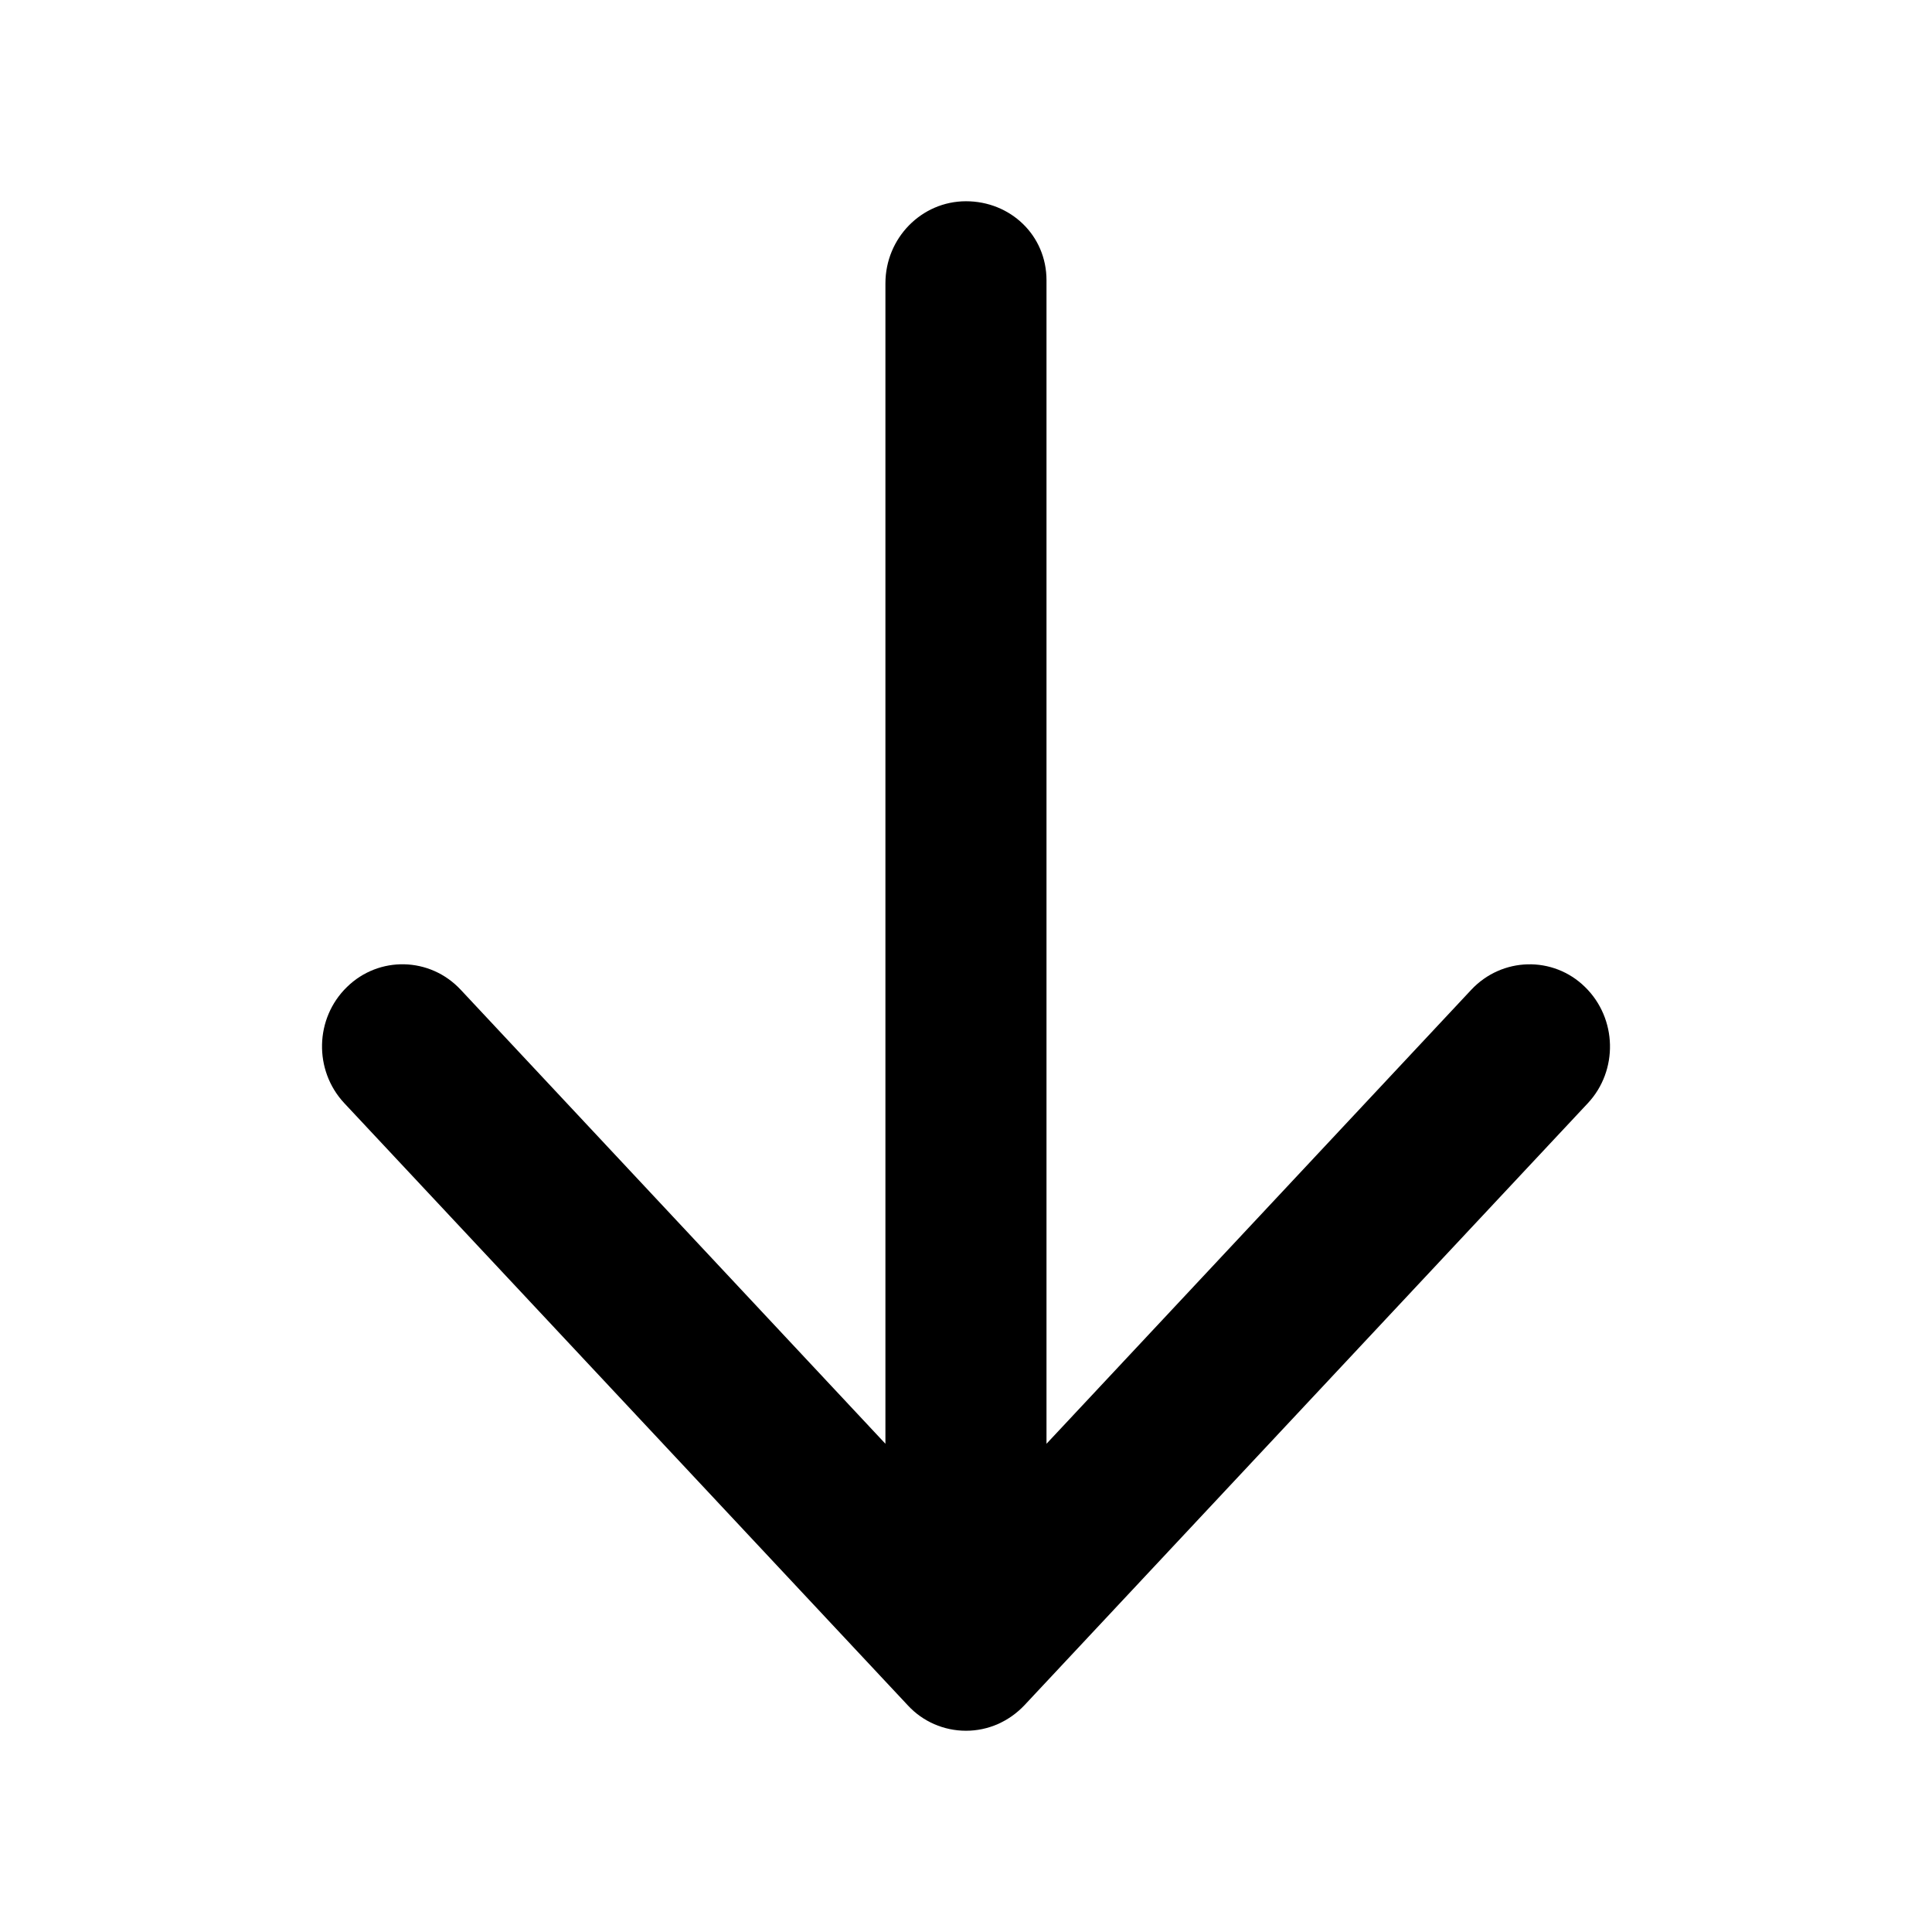
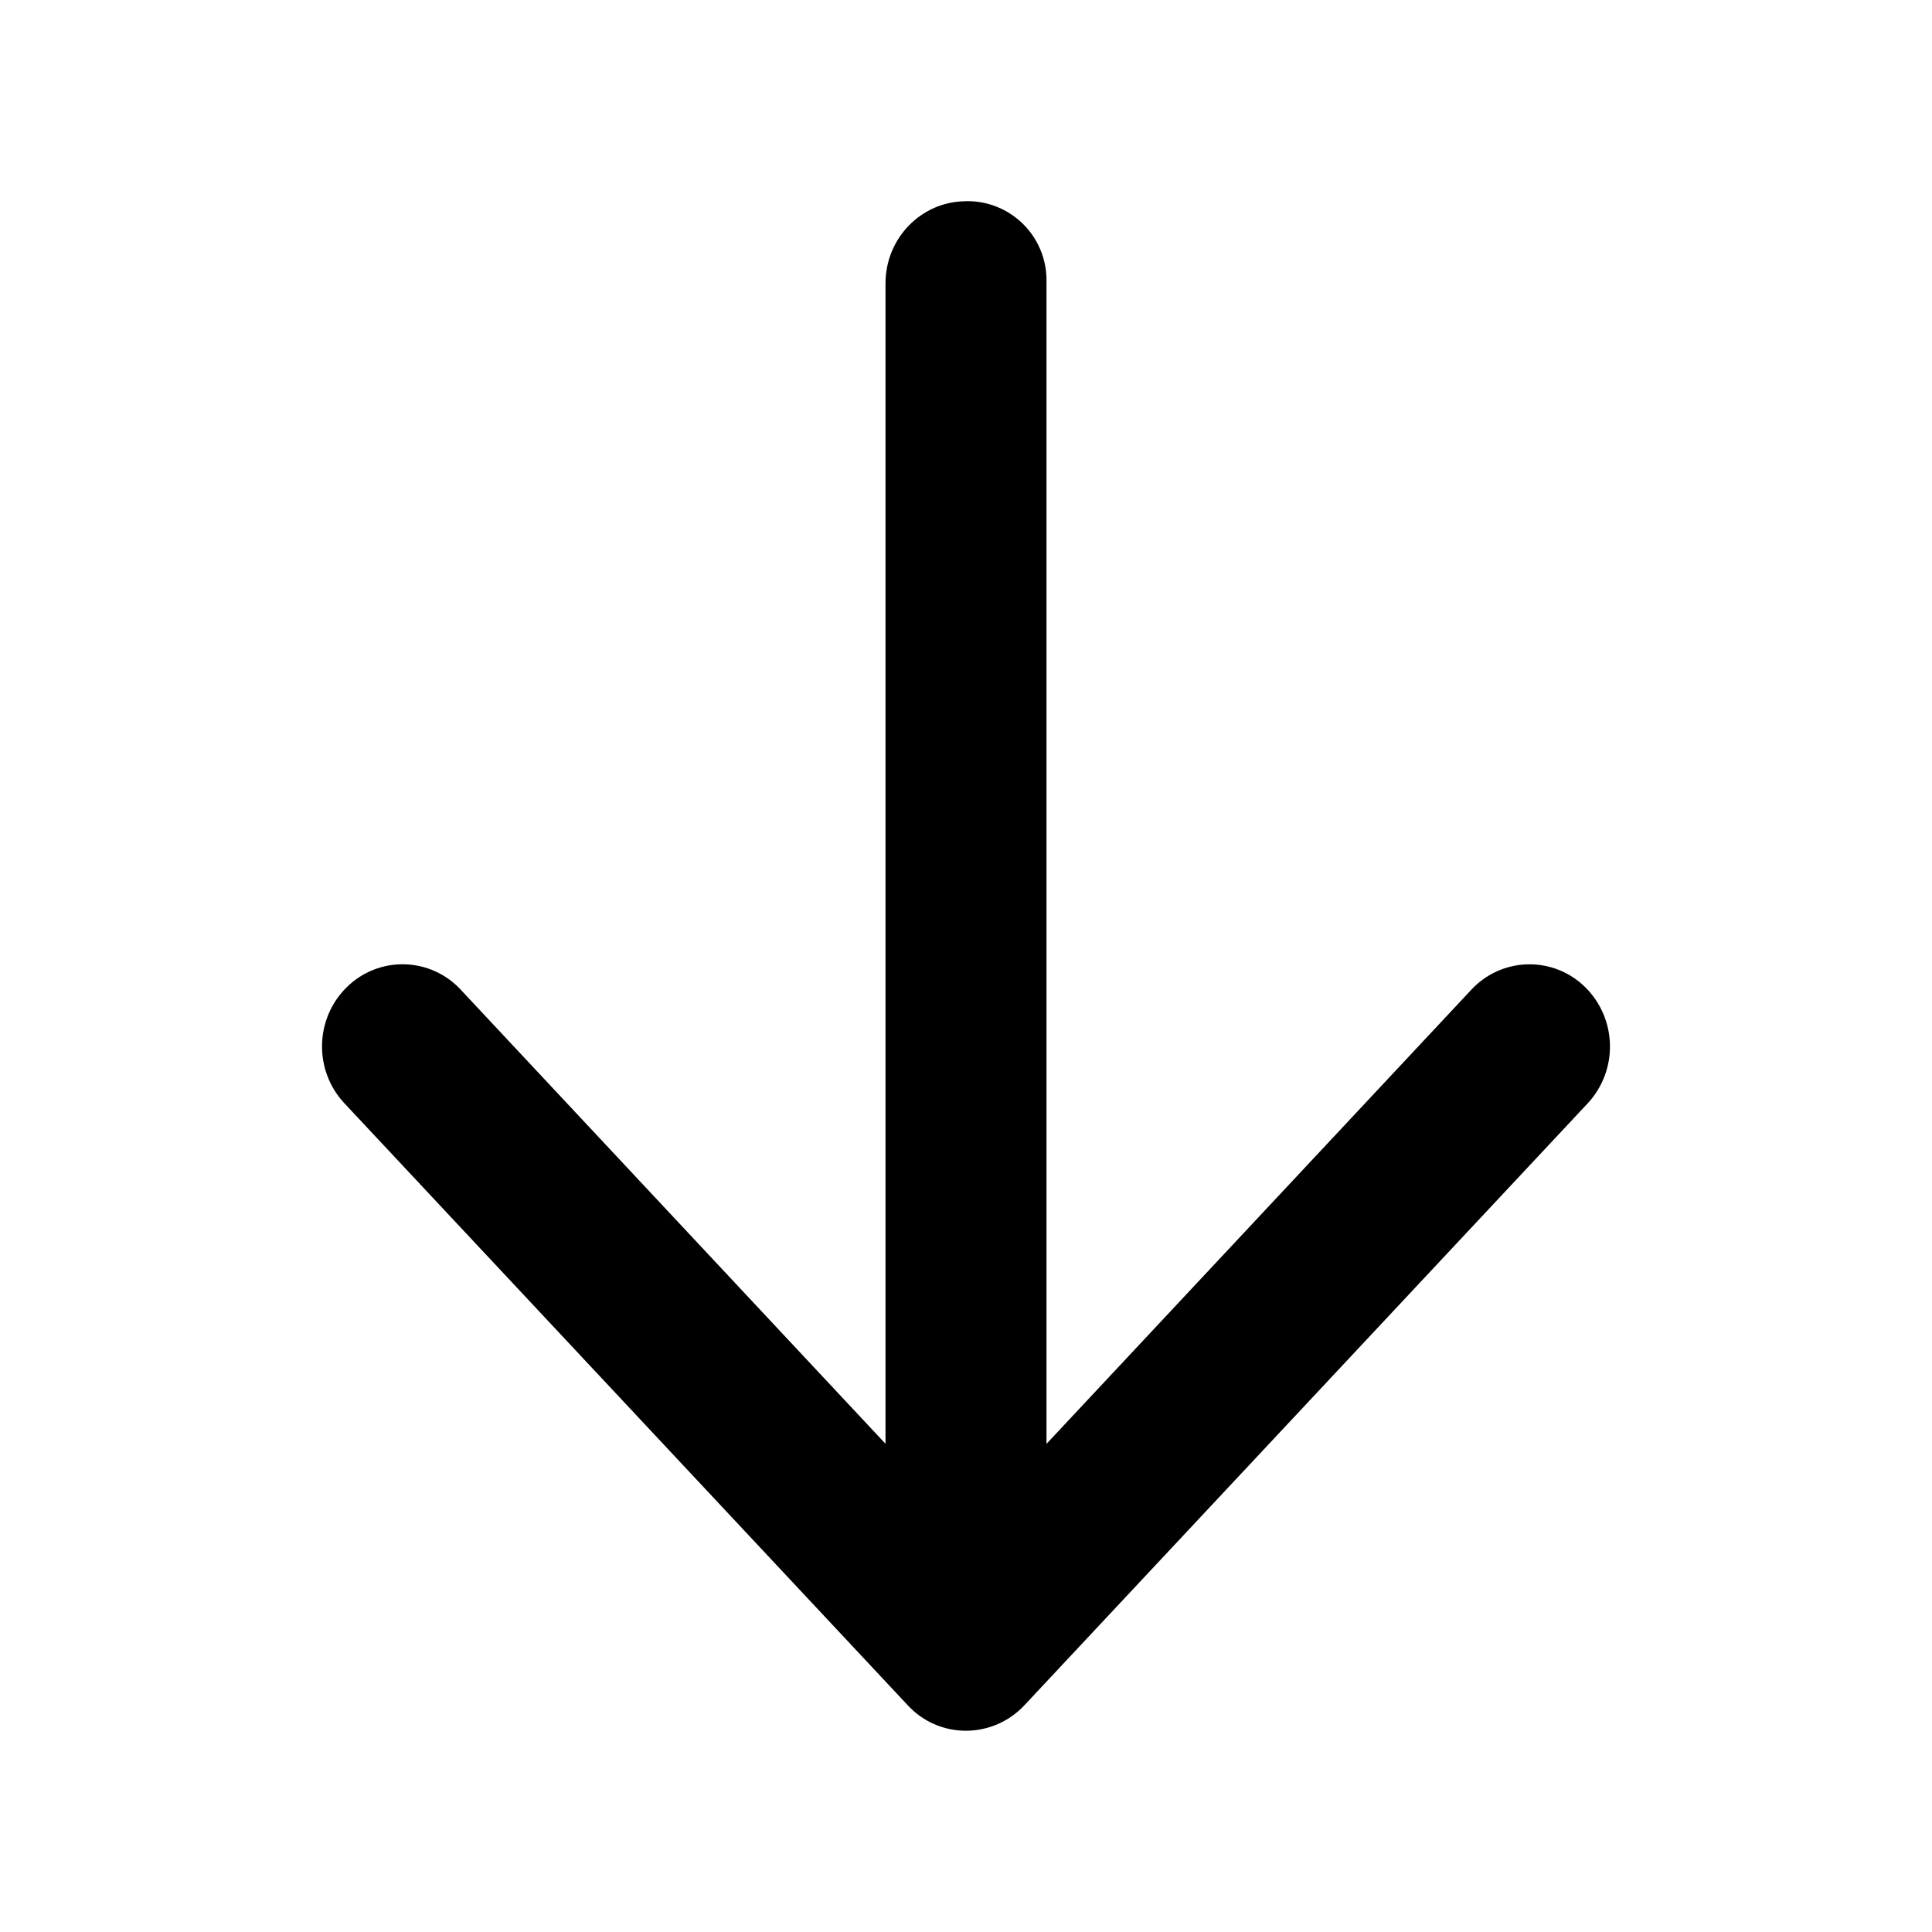
- <svg xmlns="http://www.w3.org/2000/svg" width="24" height="24" viewBox="0 0 24 24" fill="none">
-   <path d="M12 2.5C11.448 2.5 10.999 2.957 10.999 3.52L10.999 17.935L5.724 12.296C5.342 11.886 4.707 11.872 4.31 12.261C3.91 12.65 3.896 13.295 4.276 13.703L11.276 21.183C11.462 21.386 11.725 21.5 12 21.5C12.275 21.5 12.533 21.386 12.725 21.184L19.725 13.704C20.104 13.298 20.09 12.652 19.69 12.261C19.294 11.872 18.659 11.887 18.276 12.296L13 17.935V3.482C13 2.921 12.55 2.5 12 2.5Z" fill="black" />
+ <svg xmlns="http://www.w3.org/2000/svg" width="24" height="24" viewBox="0 0 24 24">
+   <path d="M12 2.5c-.552 0-1 .457-1 1.02v14.415l-5.276-5.64a.985.985 0 0 0-1.414-.034c-.4.39-.414 1.034-.034 1.442l7 7.48A.98.98 0 0 0 12 21.5a.996.996 0 0 0 .725-.316l7-7.48a1.038 1.038 0 0 0-.035-1.443.985.985 0 0 0-1.414.035L13 17.936V3.481a.981.981 0 0 0-1-.982z" />
</svg>
